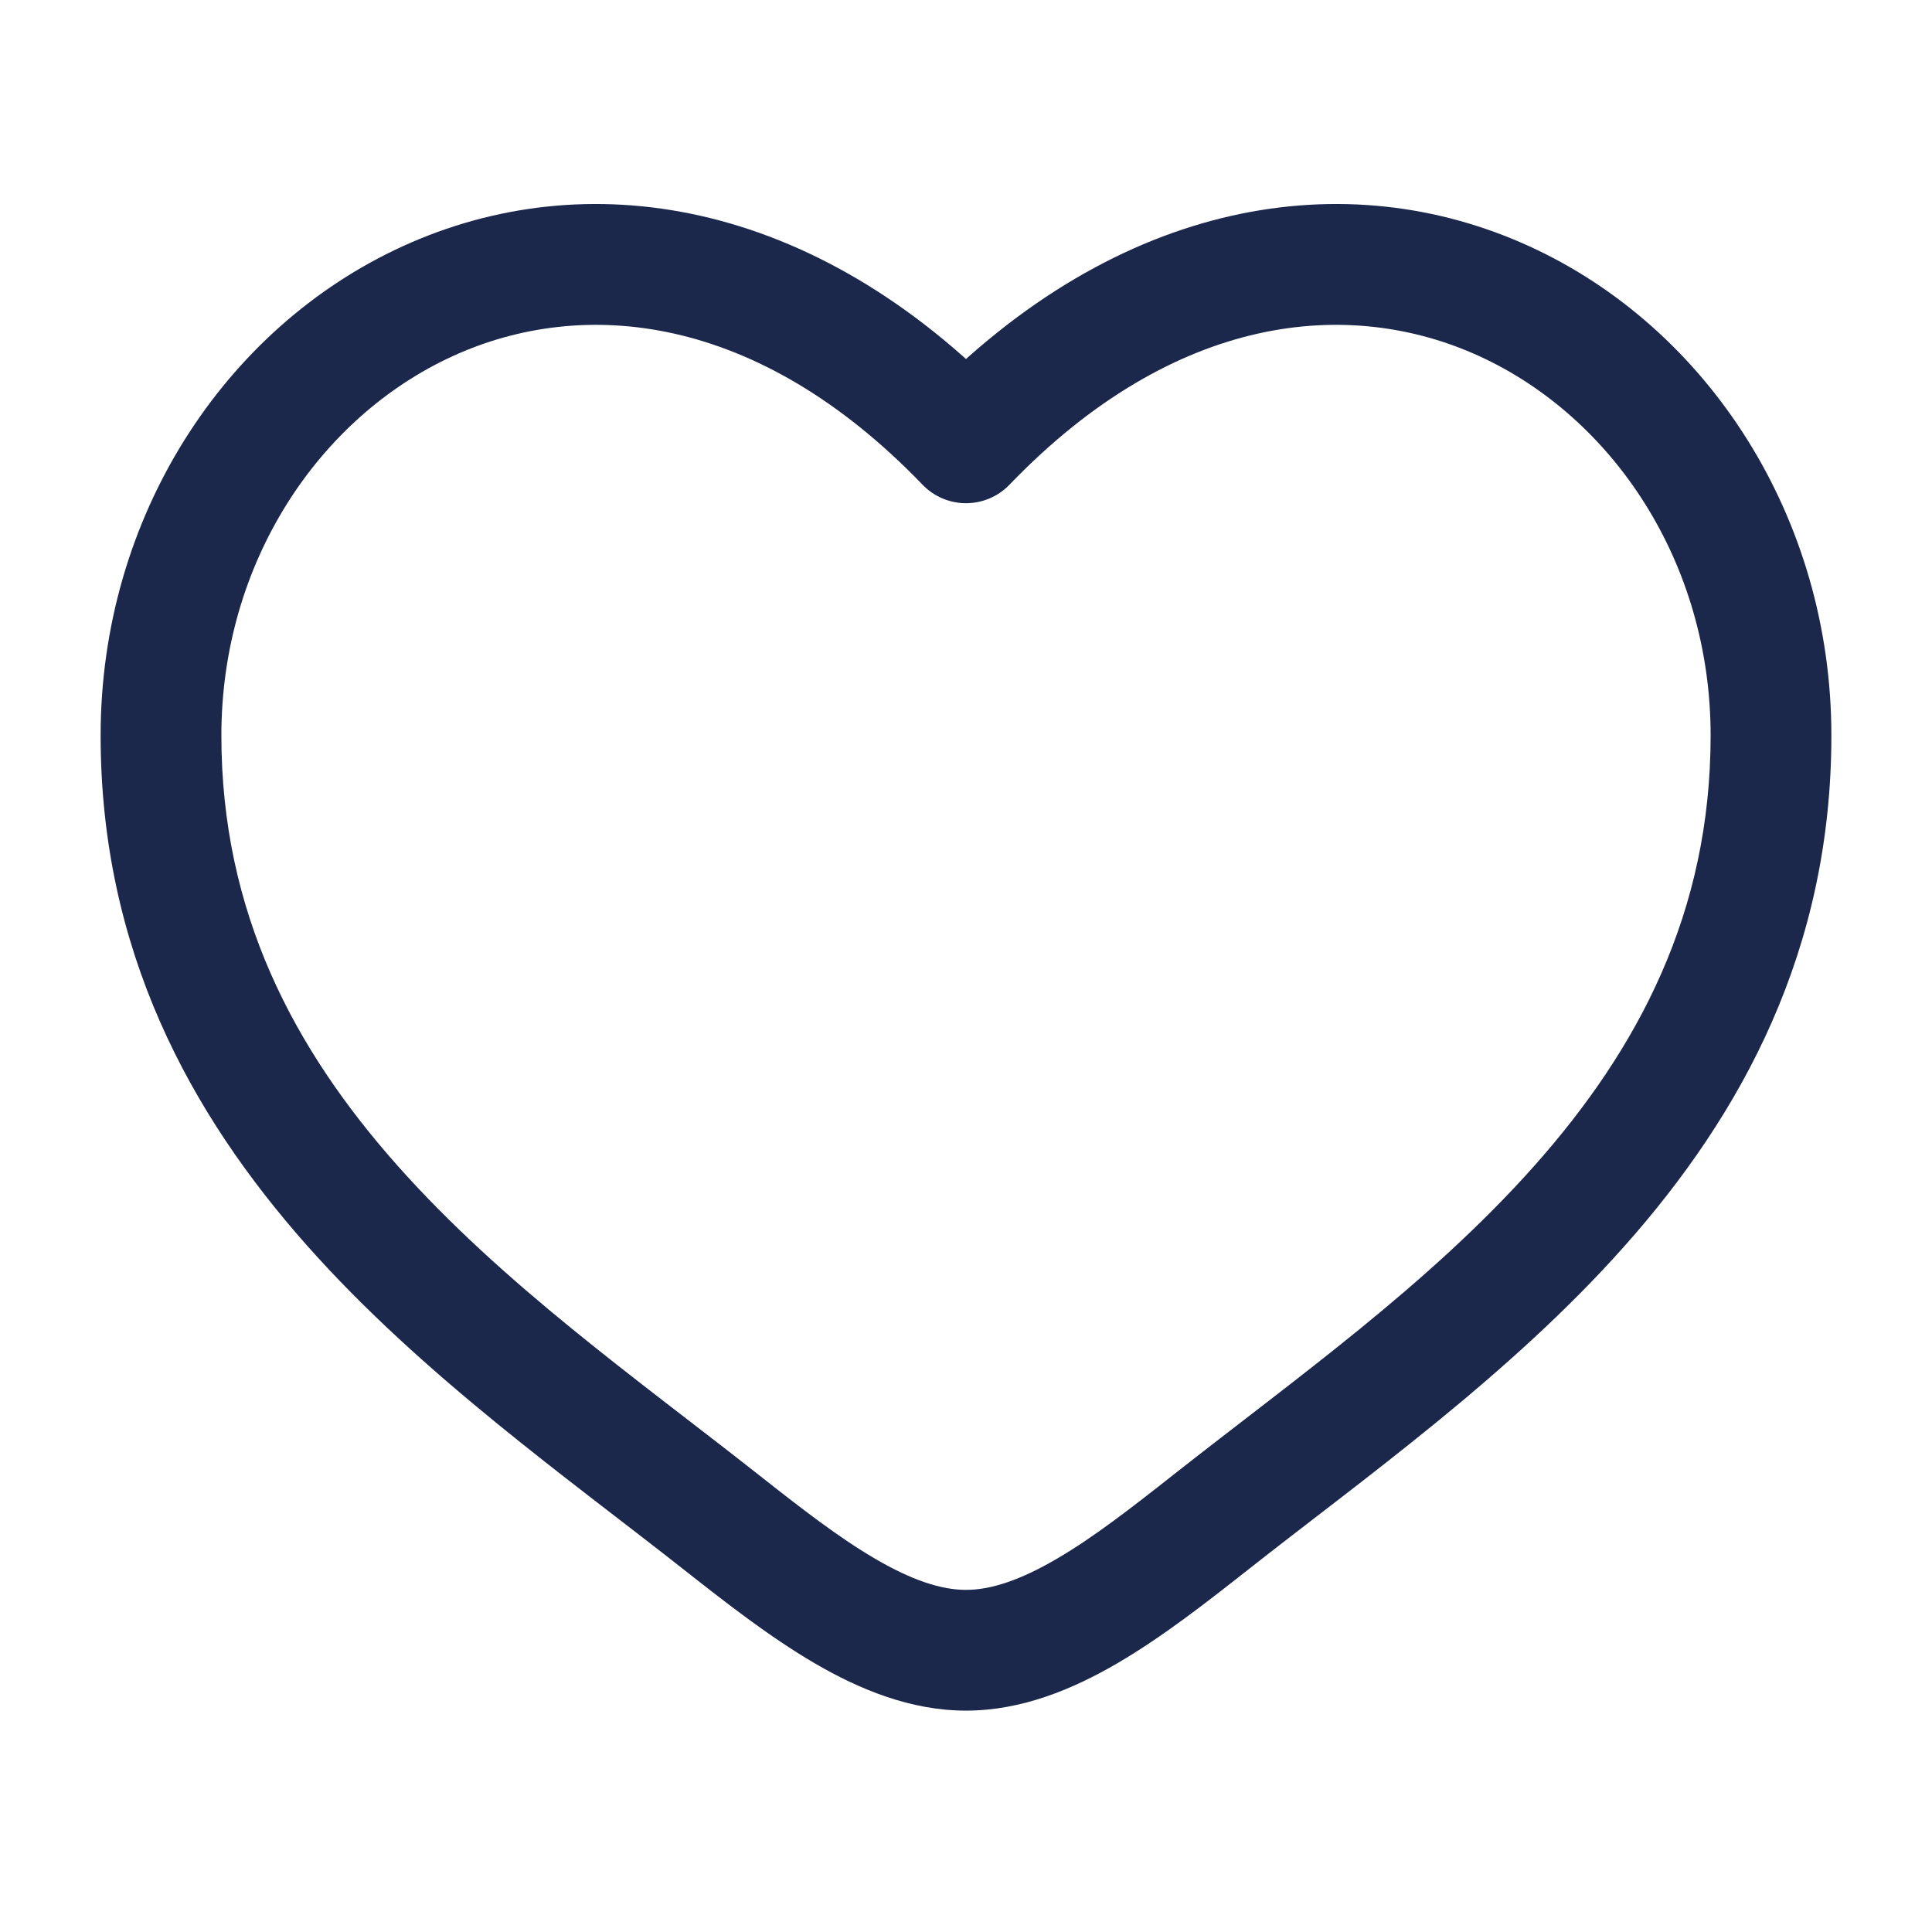
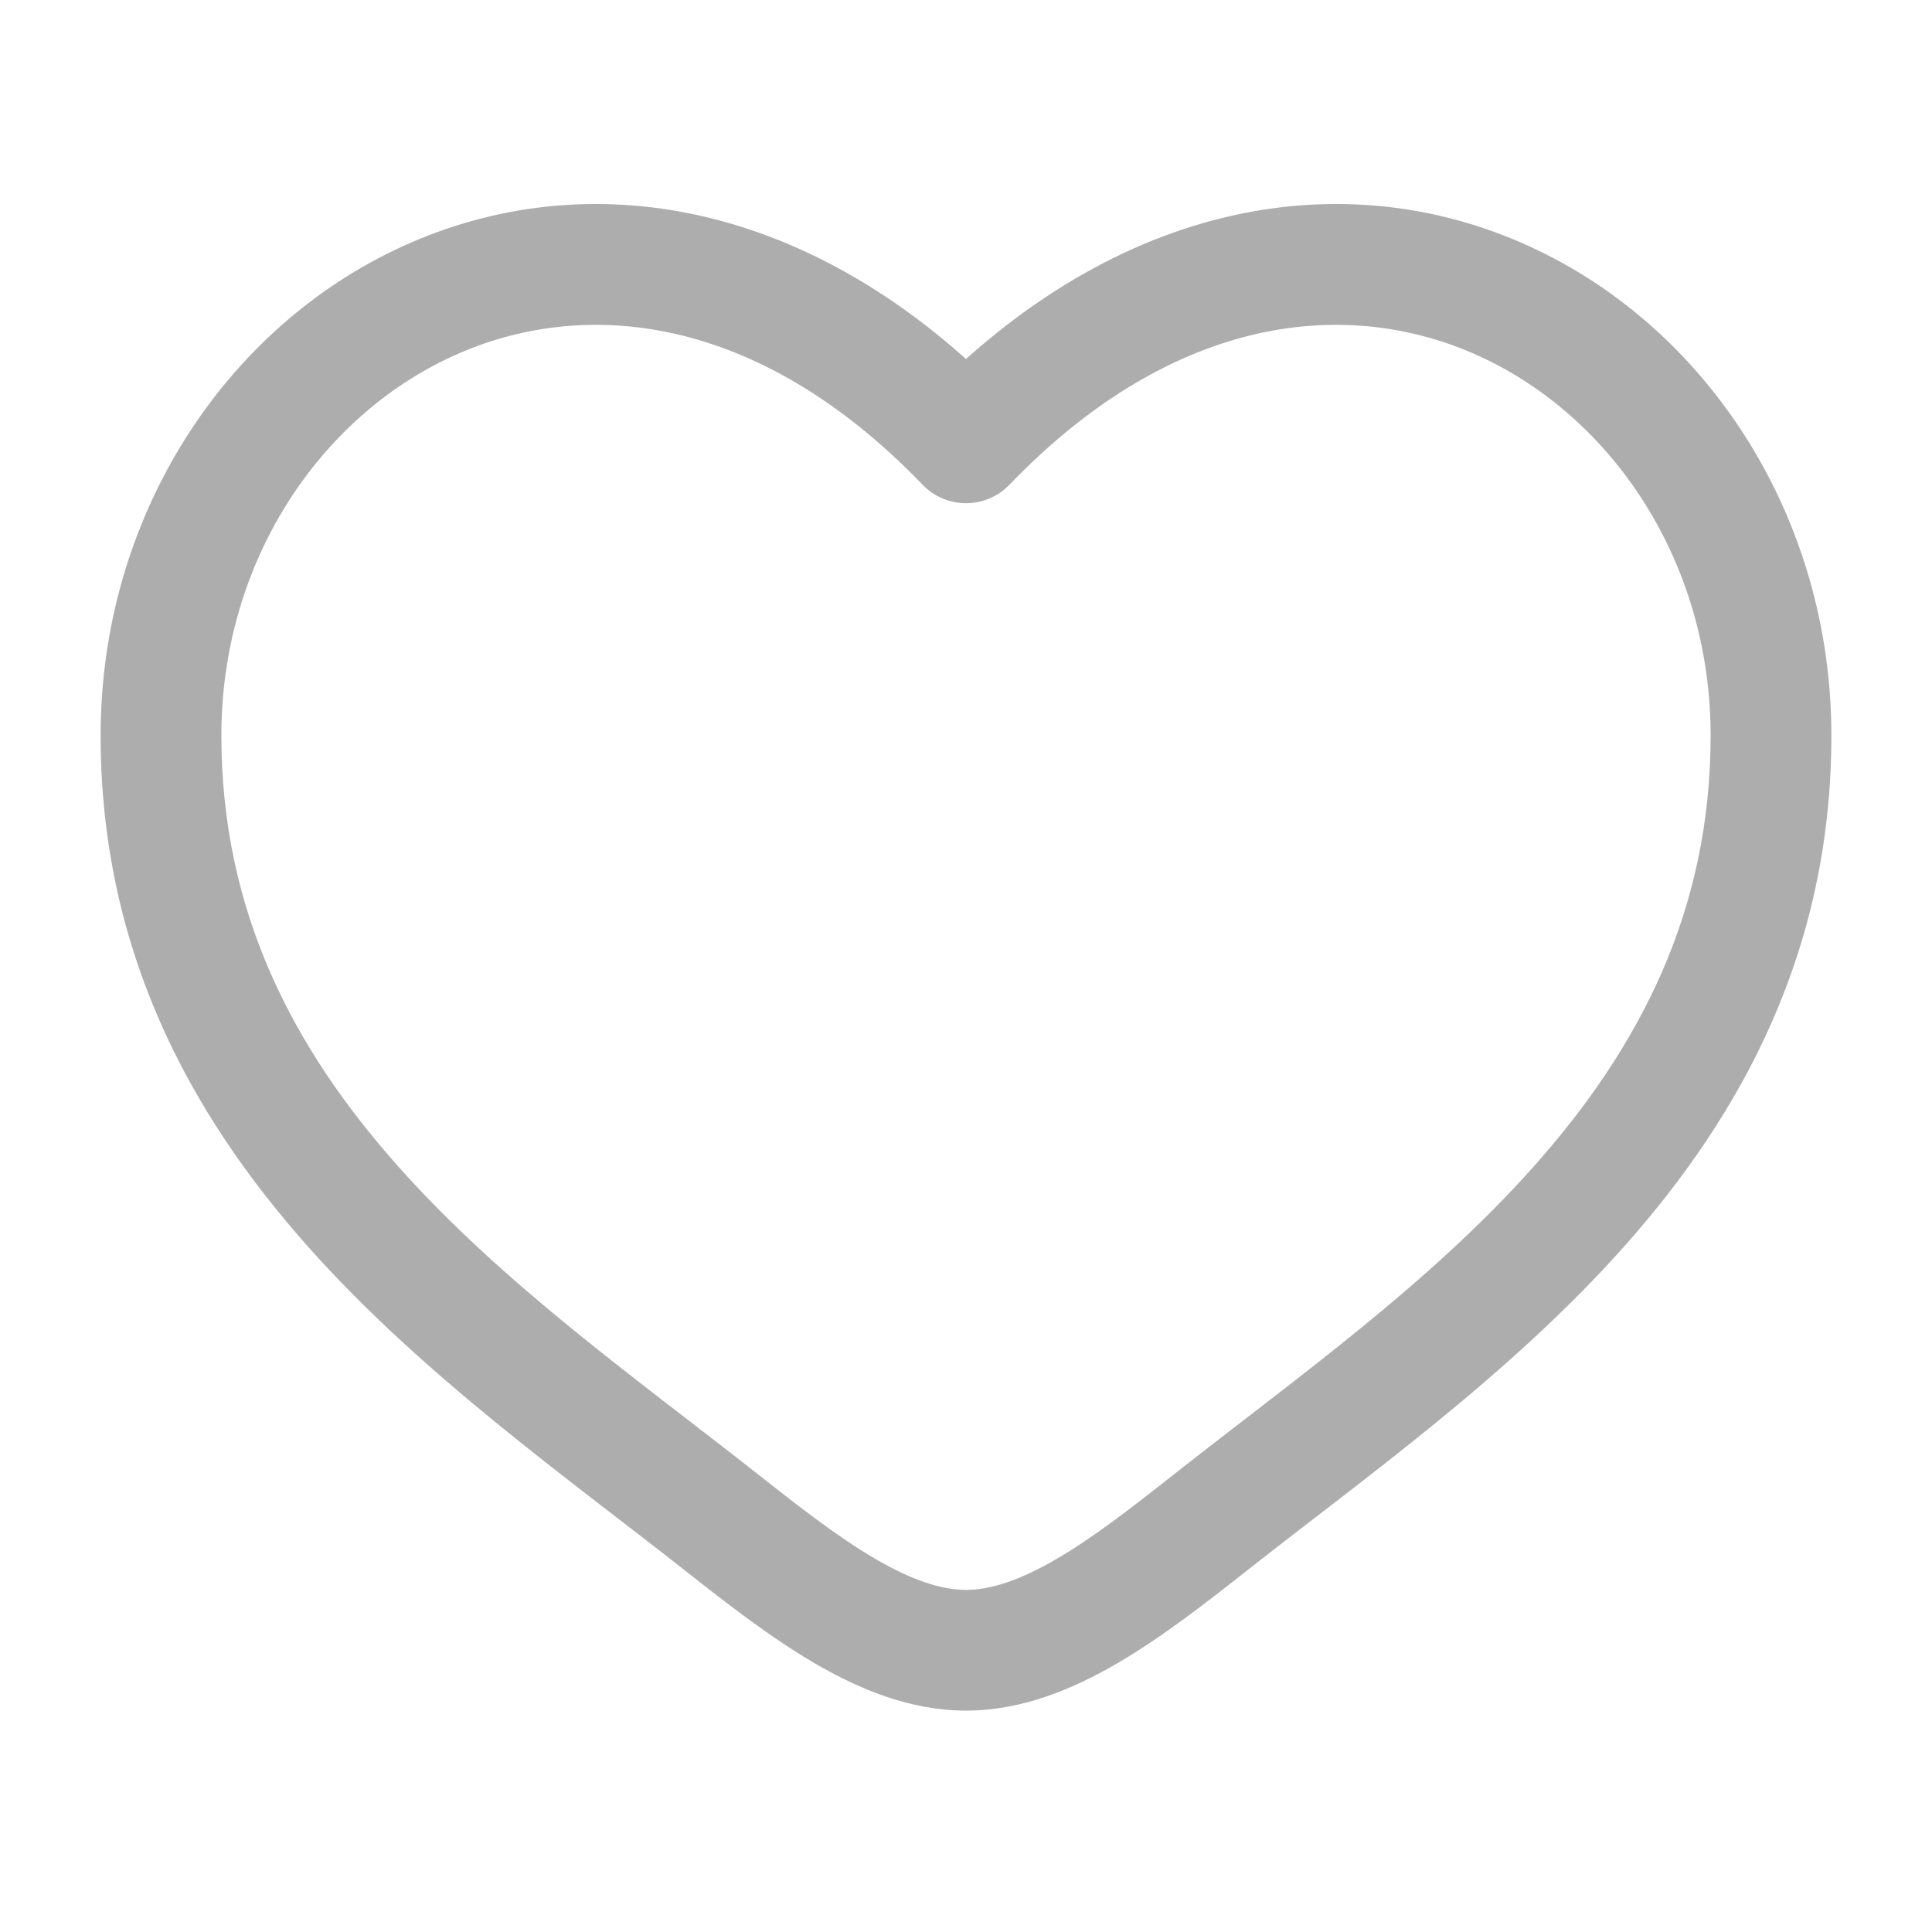
<svg xmlns="http://www.w3.org/2000/svg" width="800px" height="800px" viewBox="0 0 24 24" fill="none">
-   <path d="M8.962 18.911L9.426 18.322L8.962 18.911ZM12 5.501L11.46 6.021C11.601 6.168 11.796 6.251 12 6.251C12.204 6.251 12.399 6.168 12.54 6.021L12 5.501ZM15.038 18.911L15.503 19.5L15.038 18.911ZM9.426 18.322C7.91 17.127 6.253 15.96 4.938 14.48C3.649 13.028 2.75 11.335 2.75 9.137H1.25C1.25 11.803 2.361 13.836 3.817 15.476C5.247 17.087 7.071 18.375 8.497 19.5L9.426 18.322ZM2.75 9.137C2.75 6.986 3.965 5.183 5.624 4.424C7.236 3.687 9.402 3.883 11.46 6.021L12.54 4.981C10.098 2.444 7.264 2.025 5.001 3.06C2.785 4.073 1.25 6.425 1.25 9.137H2.75ZM8.497 19.5C9.01 19.904 9.56 20.334 10.117 20.66C10.674 20.985 11.31 21.25 12 21.25V19.75C11.69 19.75 11.326 19.629 10.874 19.365C10.421 19.101 9.952 18.737 9.426 18.322L8.497 19.5ZM15.503 19.5C16.929 18.375 18.753 17.087 20.183 15.476C21.64 13.836 22.75 11.803 22.75 9.137H21.25C21.25 11.335 20.351 13.028 19.062 14.48C17.747 15.96 16.09 17.127 14.574 18.322L15.503 19.5ZM22.75 9.137C22.75 6.425 21.215 4.073 18.999 3.06C16.736 2.025 13.902 2.444 11.46 4.981L12.54 6.021C14.598 3.883 16.764 3.687 18.376 4.424C20.035 5.183 21.25 6.986 21.25 9.137H22.75ZM14.574 18.322C14.048 18.737 13.579 19.101 13.126 19.365C12.674 19.629 12.31 19.75 12 19.75V21.25C12.69 21.25 13.326 20.985 13.883 20.66C14.441 20.334 14.99 19.904 15.503 19.5L14.574 18.322Z" fill="#1C274C" />
+   <path d="M8.962 18.911L9.426 18.322L8.962 18.911ZM12 5.501L11.46 6.021C11.601 6.168 11.796 6.251 12 6.251C12.204 6.251 12.399 6.168 12.54 6.021L12 5.501ZM15.038 18.911L15.503 19.5L15.038 18.911ZM9.426 18.322C7.91 17.127 6.253 15.96 4.938 14.48C3.649 13.028 2.75 11.335 2.75 9.137H1.25C1.25 11.803 2.361 13.836 3.817 15.476C5.247 17.087 7.071 18.375 8.497 19.5L9.426 18.322ZM2.75 9.137C2.75 6.986 3.965 5.183 5.624 4.424C7.236 3.687 9.402 3.883 11.46 6.021L12.54 4.981C10.098 2.444 7.264 2.025 5.001 3.06C2.785 4.073 1.25 6.425 1.25 9.137H2.75ZM8.497 19.5C9.01 19.904 9.56 20.334 10.117 20.66C10.674 20.985 11.31 21.25 12 21.25V19.75C11.69 19.75 11.326 19.629 10.874 19.365C10.421 19.101 9.952 18.737 9.426 18.322L8.497 19.5ZM15.503 19.5C16.929 18.375 18.753 17.087 20.183 15.476C21.64 13.836 22.75 11.803 22.75 9.137H21.25C21.25 11.335 20.351 13.028 19.062 14.48C17.747 15.96 16.09 17.127 14.574 18.322L15.503 19.5ZM22.75 9.137C22.75 6.425 21.215 4.073 18.999 3.06C16.736 2.025 13.902 2.444 11.46 4.981L12.54 6.021C14.598 3.883 16.764 3.687 18.376 4.424C20.035 5.183 21.25 6.986 21.25 9.137H22.75ZM14.574 18.322C14.048 18.737 13.579 19.101 13.126 19.365C12.674 19.629 12.31 19.75 12 19.75V21.25C12.69 21.25 13.326 20.985 13.883 20.66C14.441 20.334 14.99 19.904 15.503 19.5L14.574 18.322Z" fill="#adadad" />
</svg>
